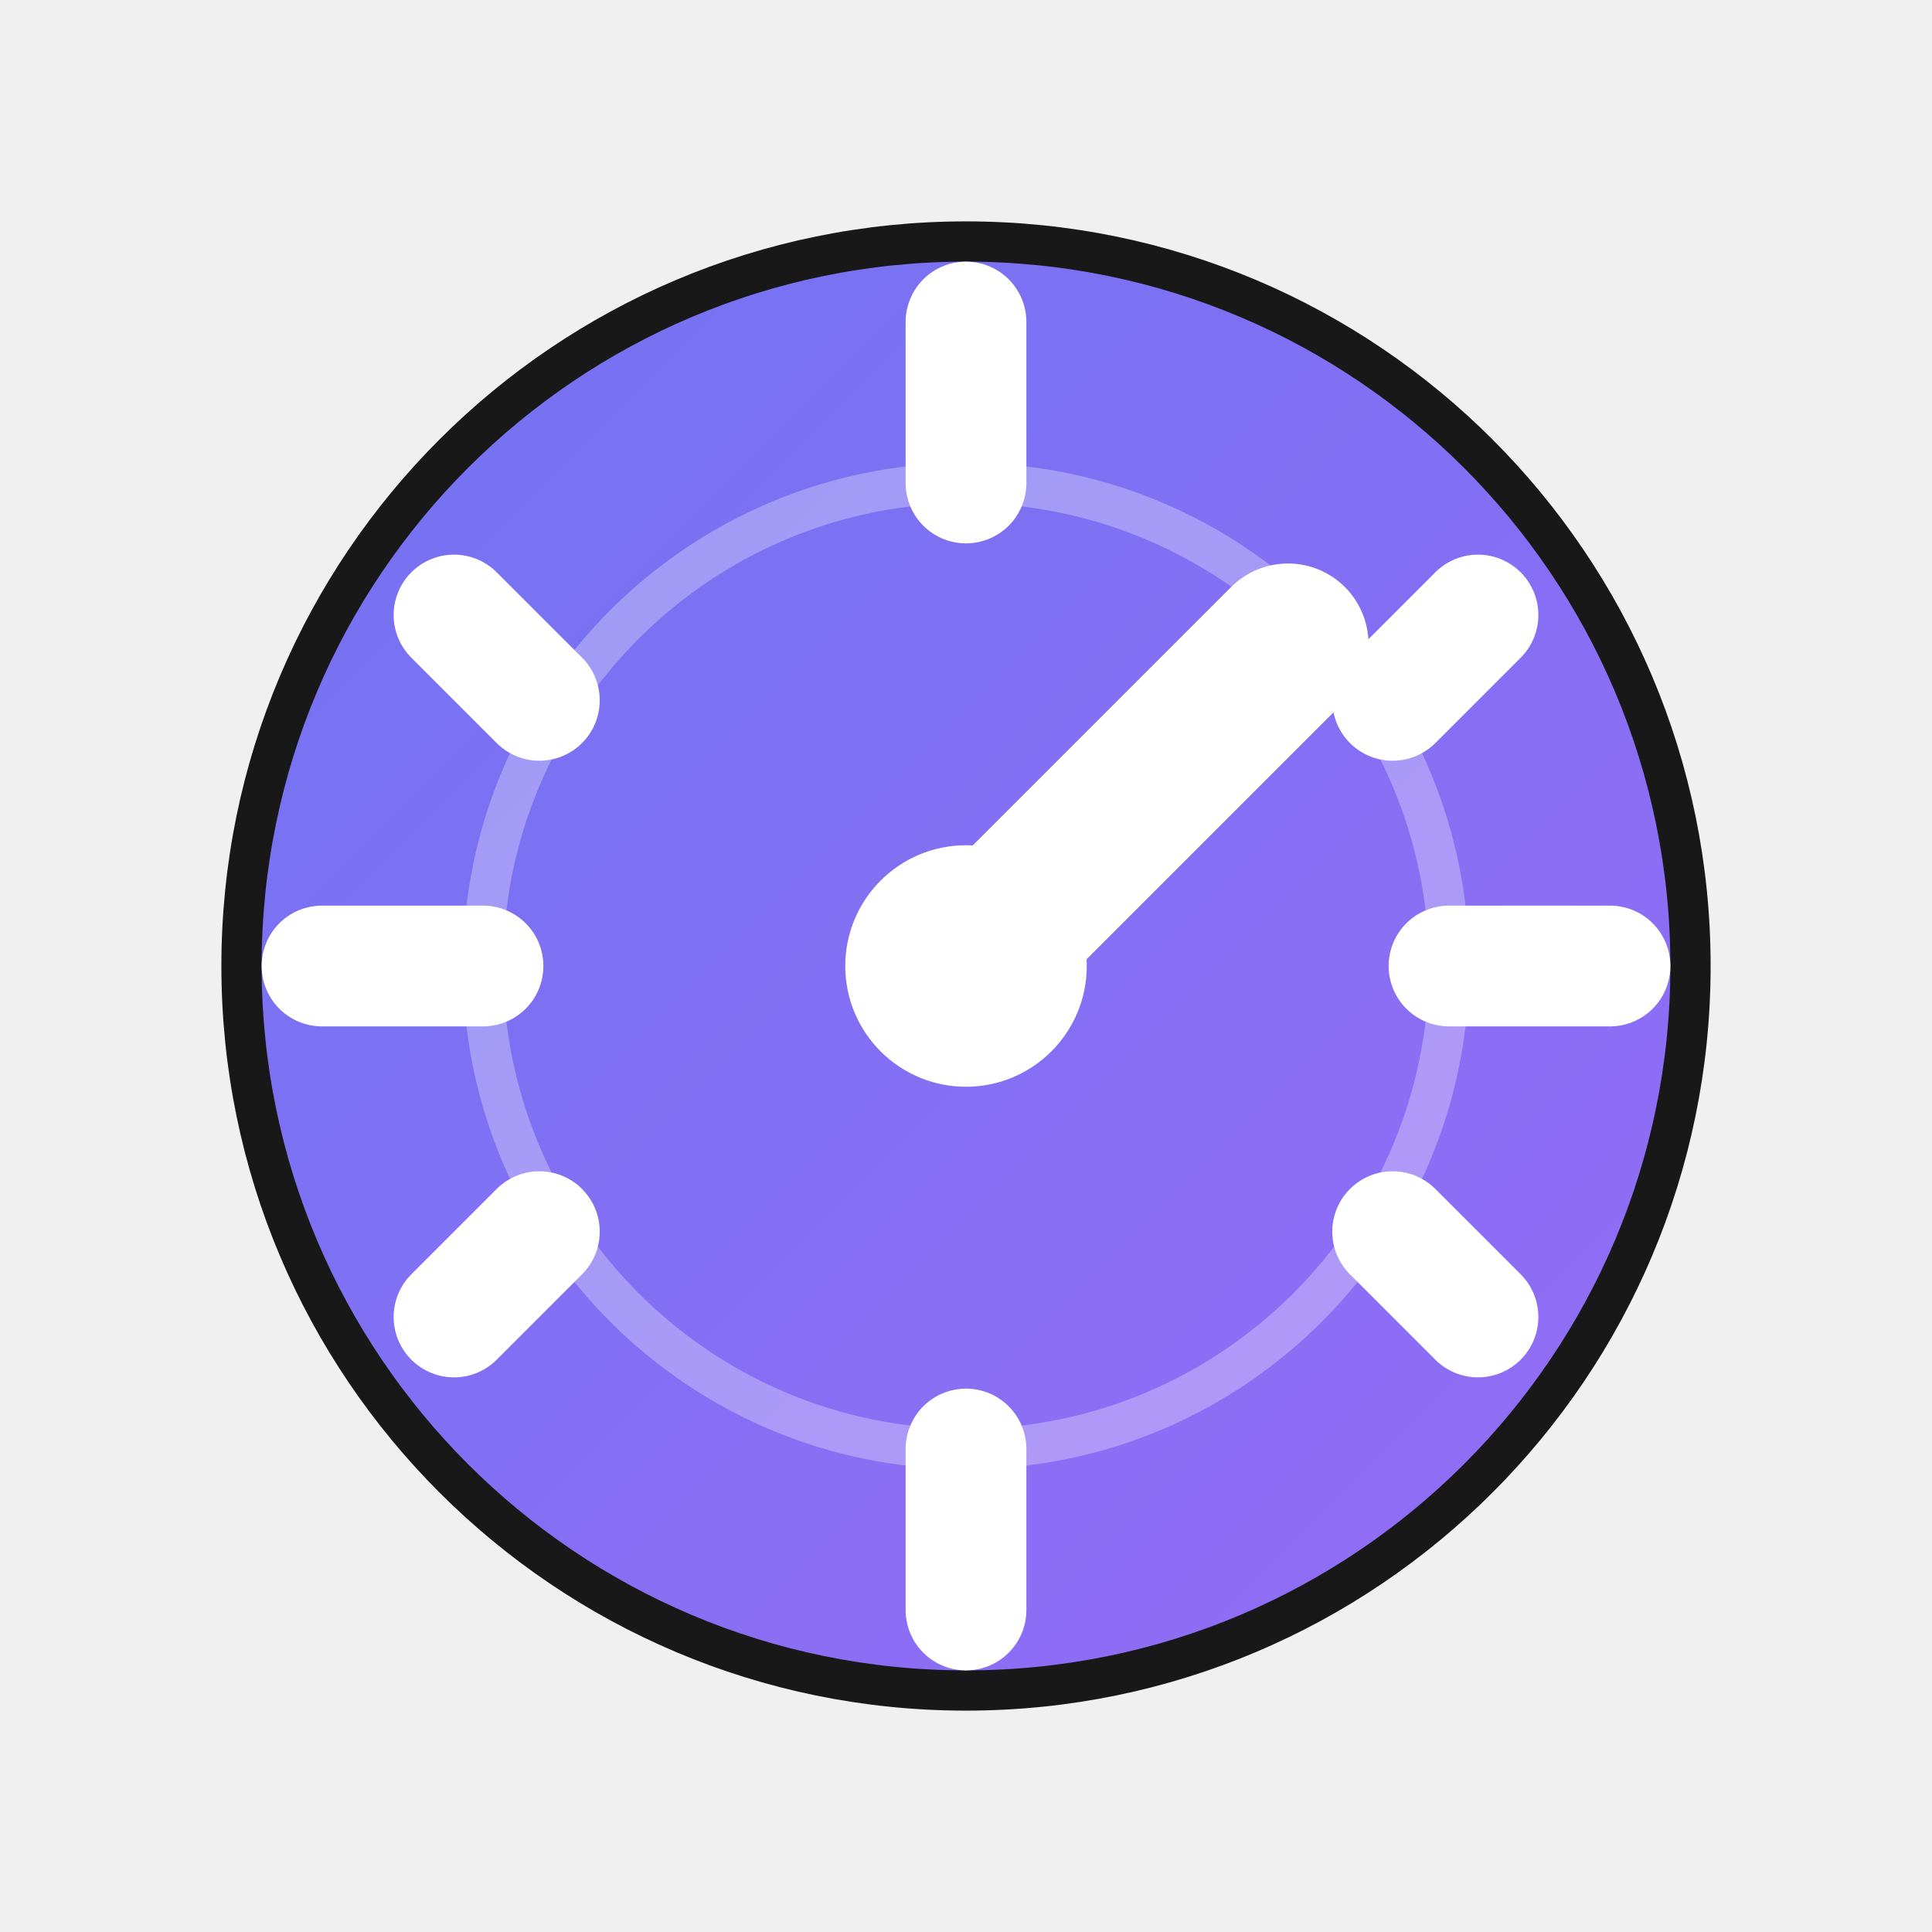
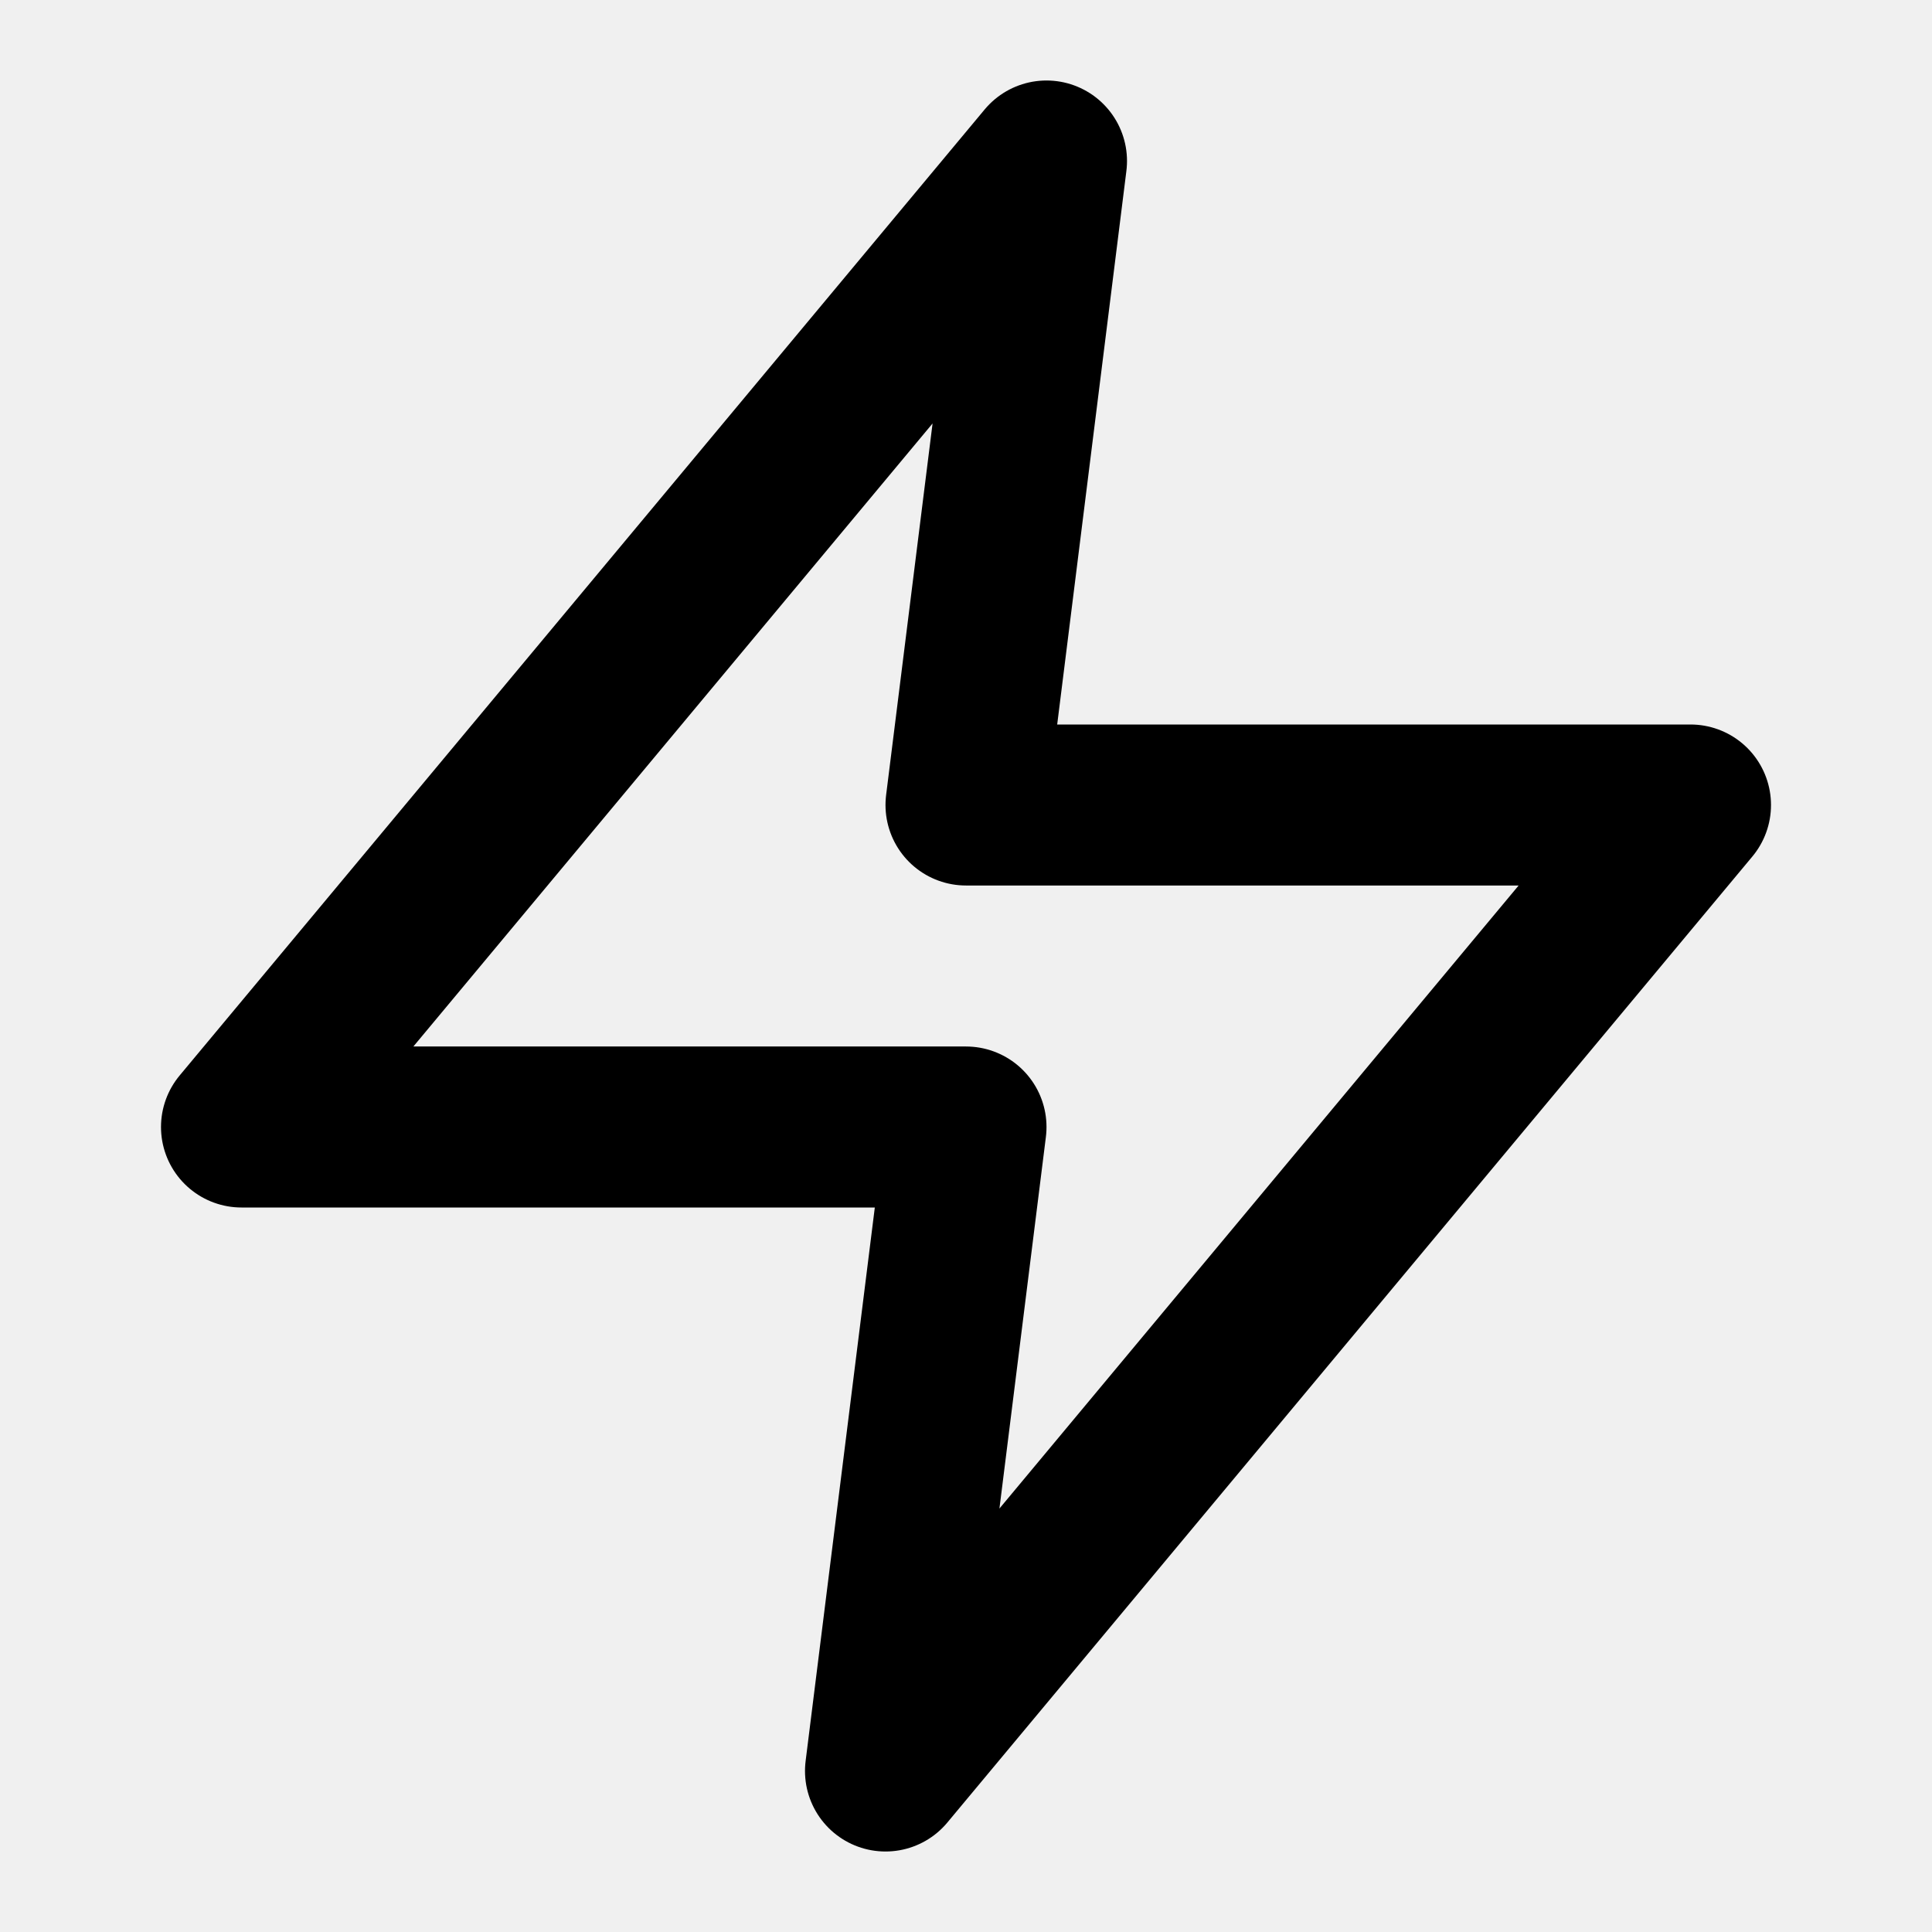
- <svg xmlns="http://www.w3.org/2000/svg" width="24" height="24" viewBox="0 0 24 24" fill="none">
-   <defs>
-     <linearGradient id="performanceGradient" x1="0%" y1="0%" x2="100%" y2="100%">
-       <stop offset="0%" style="stop-color:#6366f1;stop-opacity:1" />
-       <stop offset="100%" style="stop-color:#8b5cf6;stop-opacity:1" />
-     </linearGradient>
-   </defs>
-   <circle cx="12" cy="12" r="9" fill="url(#performanceGradient)" stroke="currentColor" stroke-width="0.5" opacity="0.9" />
-   <path d="M12 4V6" stroke="white" stroke-width="1.5" stroke-linecap="round" />
-   <path d="M18.36 7.64L17.3 8.7" stroke="white" stroke-width="1.5" stroke-linecap="round" />
-   <path d="M20 12H18" stroke="white" stroke-width="1.5" stroke-linecap="round" />
-   <path d="M18.36 16.36L17.3 15.3" stroke="white" stroke-width="1.5" stroke-linecap="round" />
-   <path d="M12 20V18" stroke="white" stroke-width="1.5" stroke-linecap="round" />
-   <path d="M5.64 16.36L6.7 15.3" stroke="white" stroke-width="1.5" stroke-linecap="round" />
-   <path d="M4 12H6" stroke="white" stroke-width="1.5" stroke-linecap="round" />
-   <path d="M5.64 7.64L6.7 8.7" stroke="white" stroke-width="1.5" stroke-linecap="round" />
-   <line x1="12" y1="12" x2="16" y2="8" stroke="white" stroke-width="2" stroke-linecap="round" />
-   <circle cx="12" cy="12" r="1.5" fill="white" />
-   <circle cx="12" cy="12" r="6" fill="none" stroke="white" stroke-width="0.5" opacity="0.3" />
+ <svg xmlns="http://www.w3.org/2000/svg" viewBox="0 0 24 24" fill="none" stroke="currentColor" stroke-width="2" stroke-linecap="round" stroke-linejoin="round">
+   <polygon points="13,2 3,14 12,14 11,22 21,10 12,10 13,2" />
</svg>
